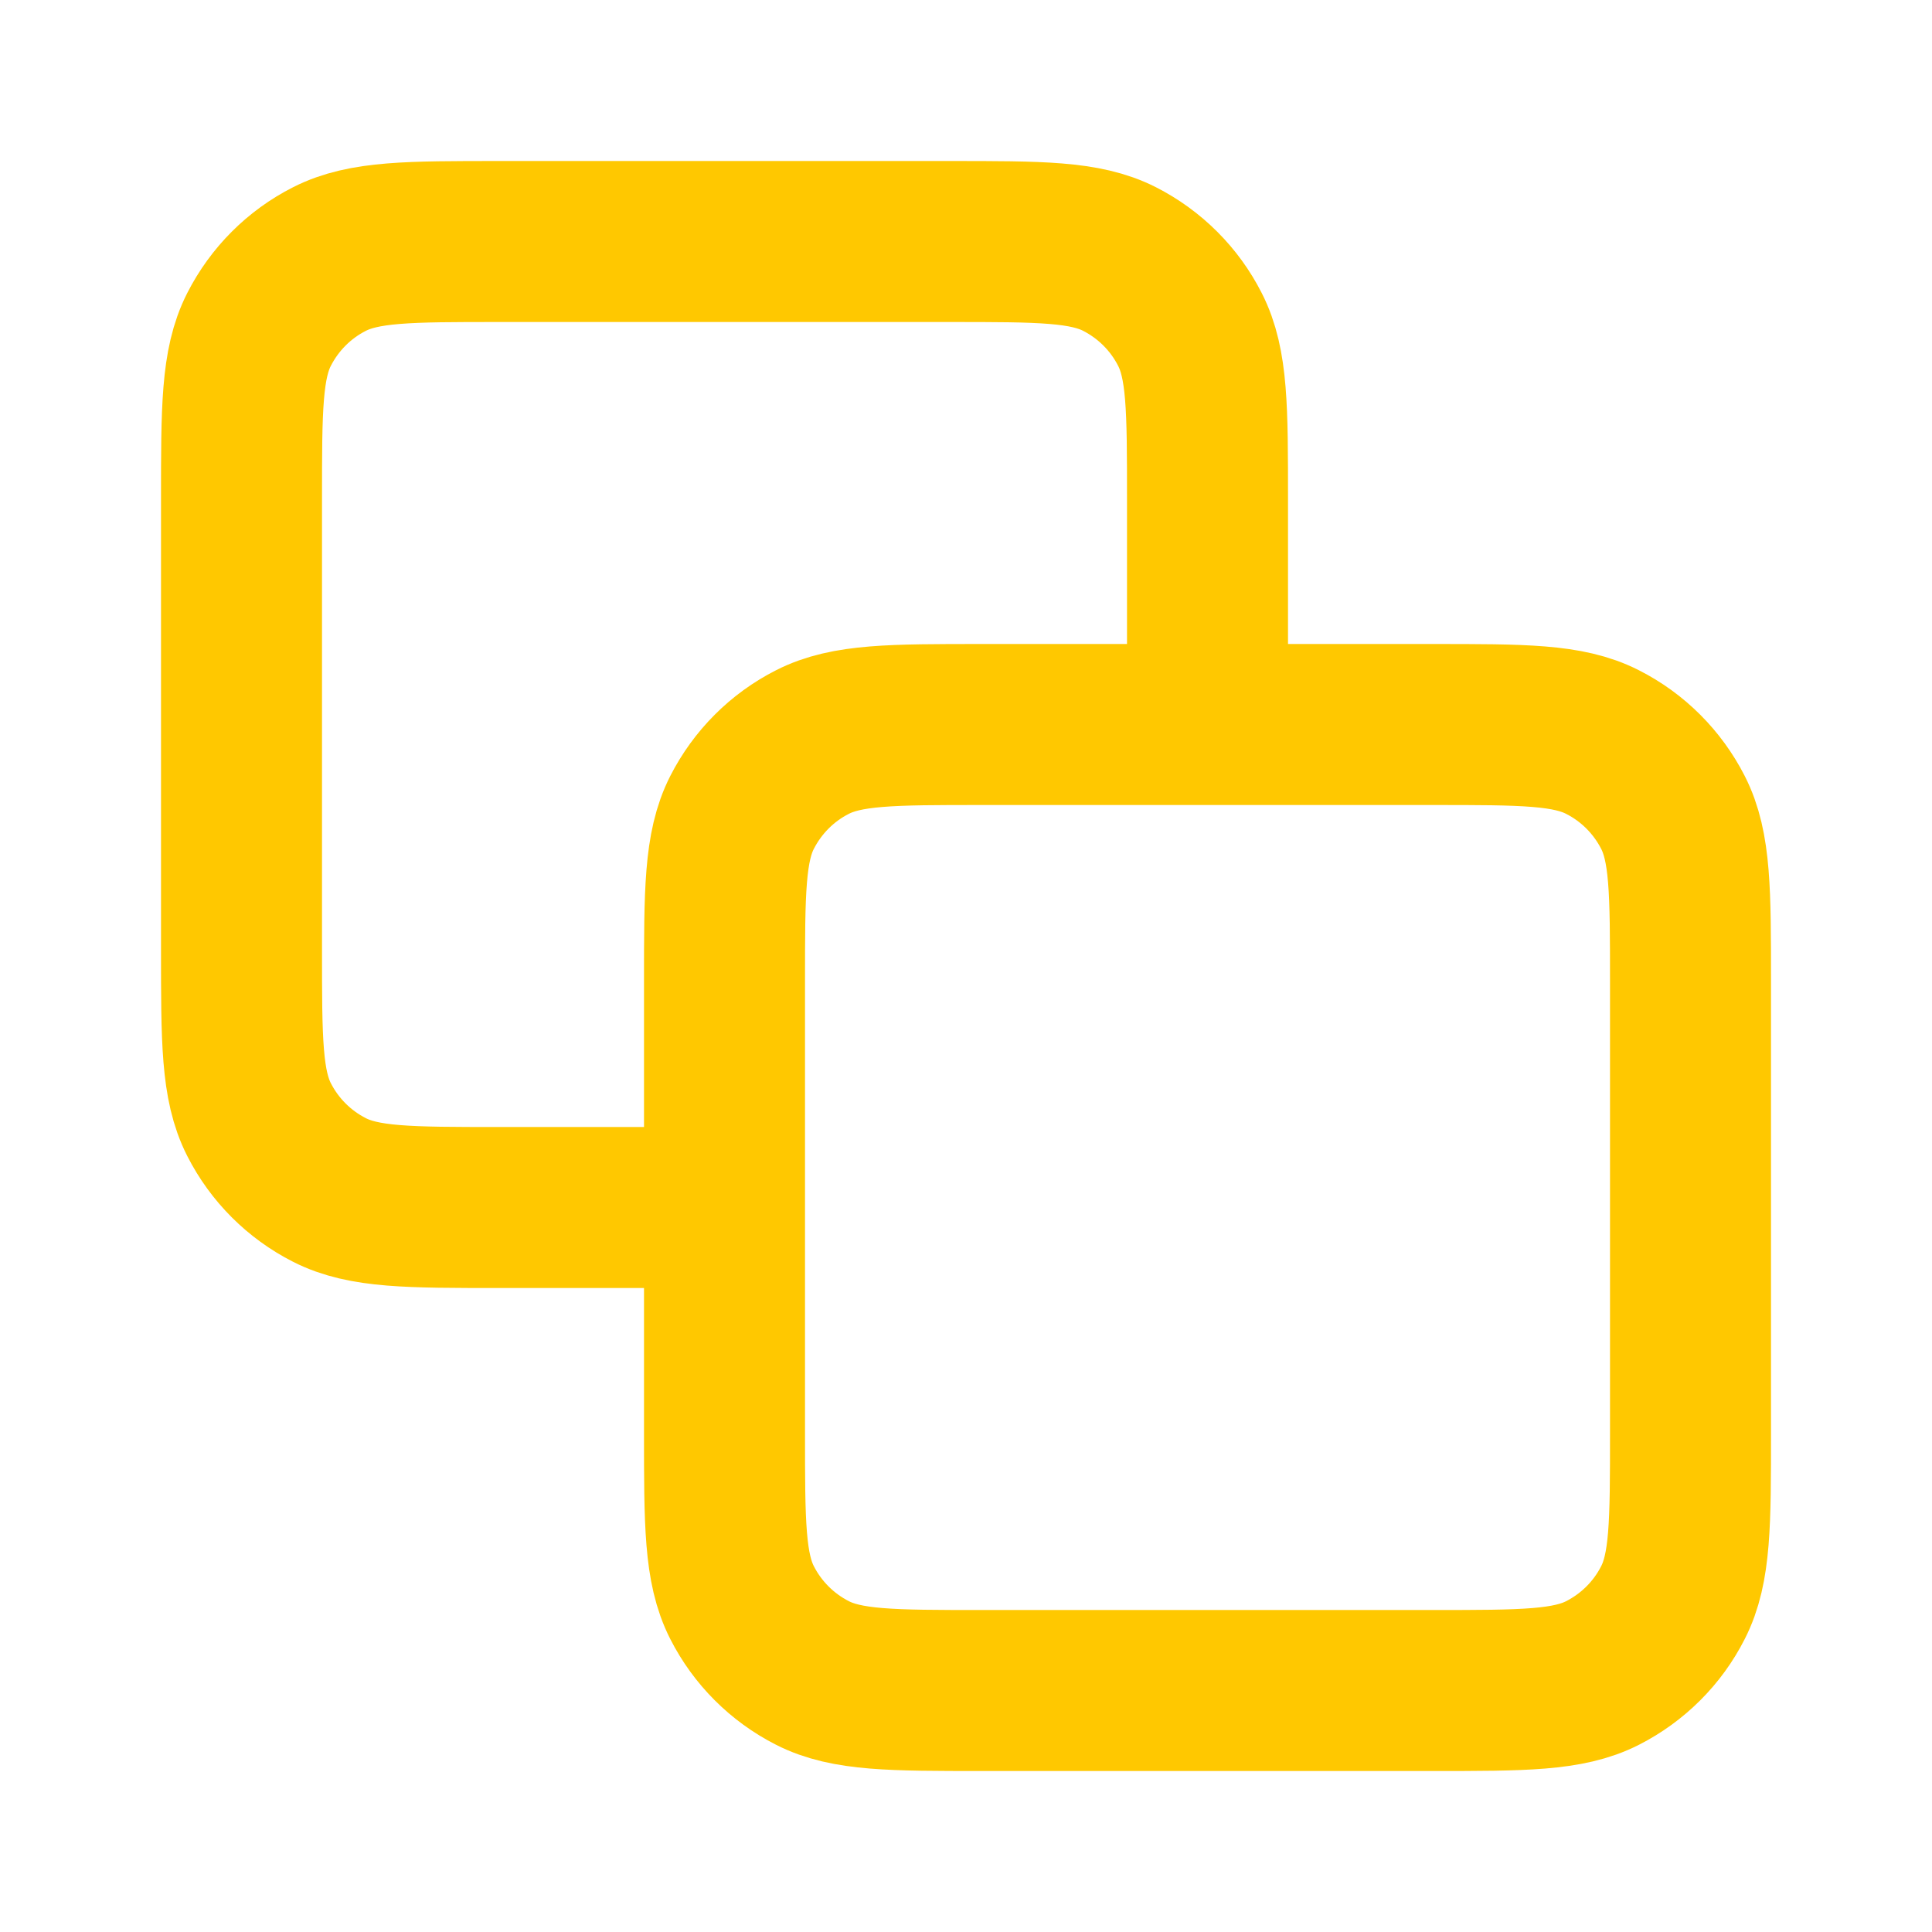
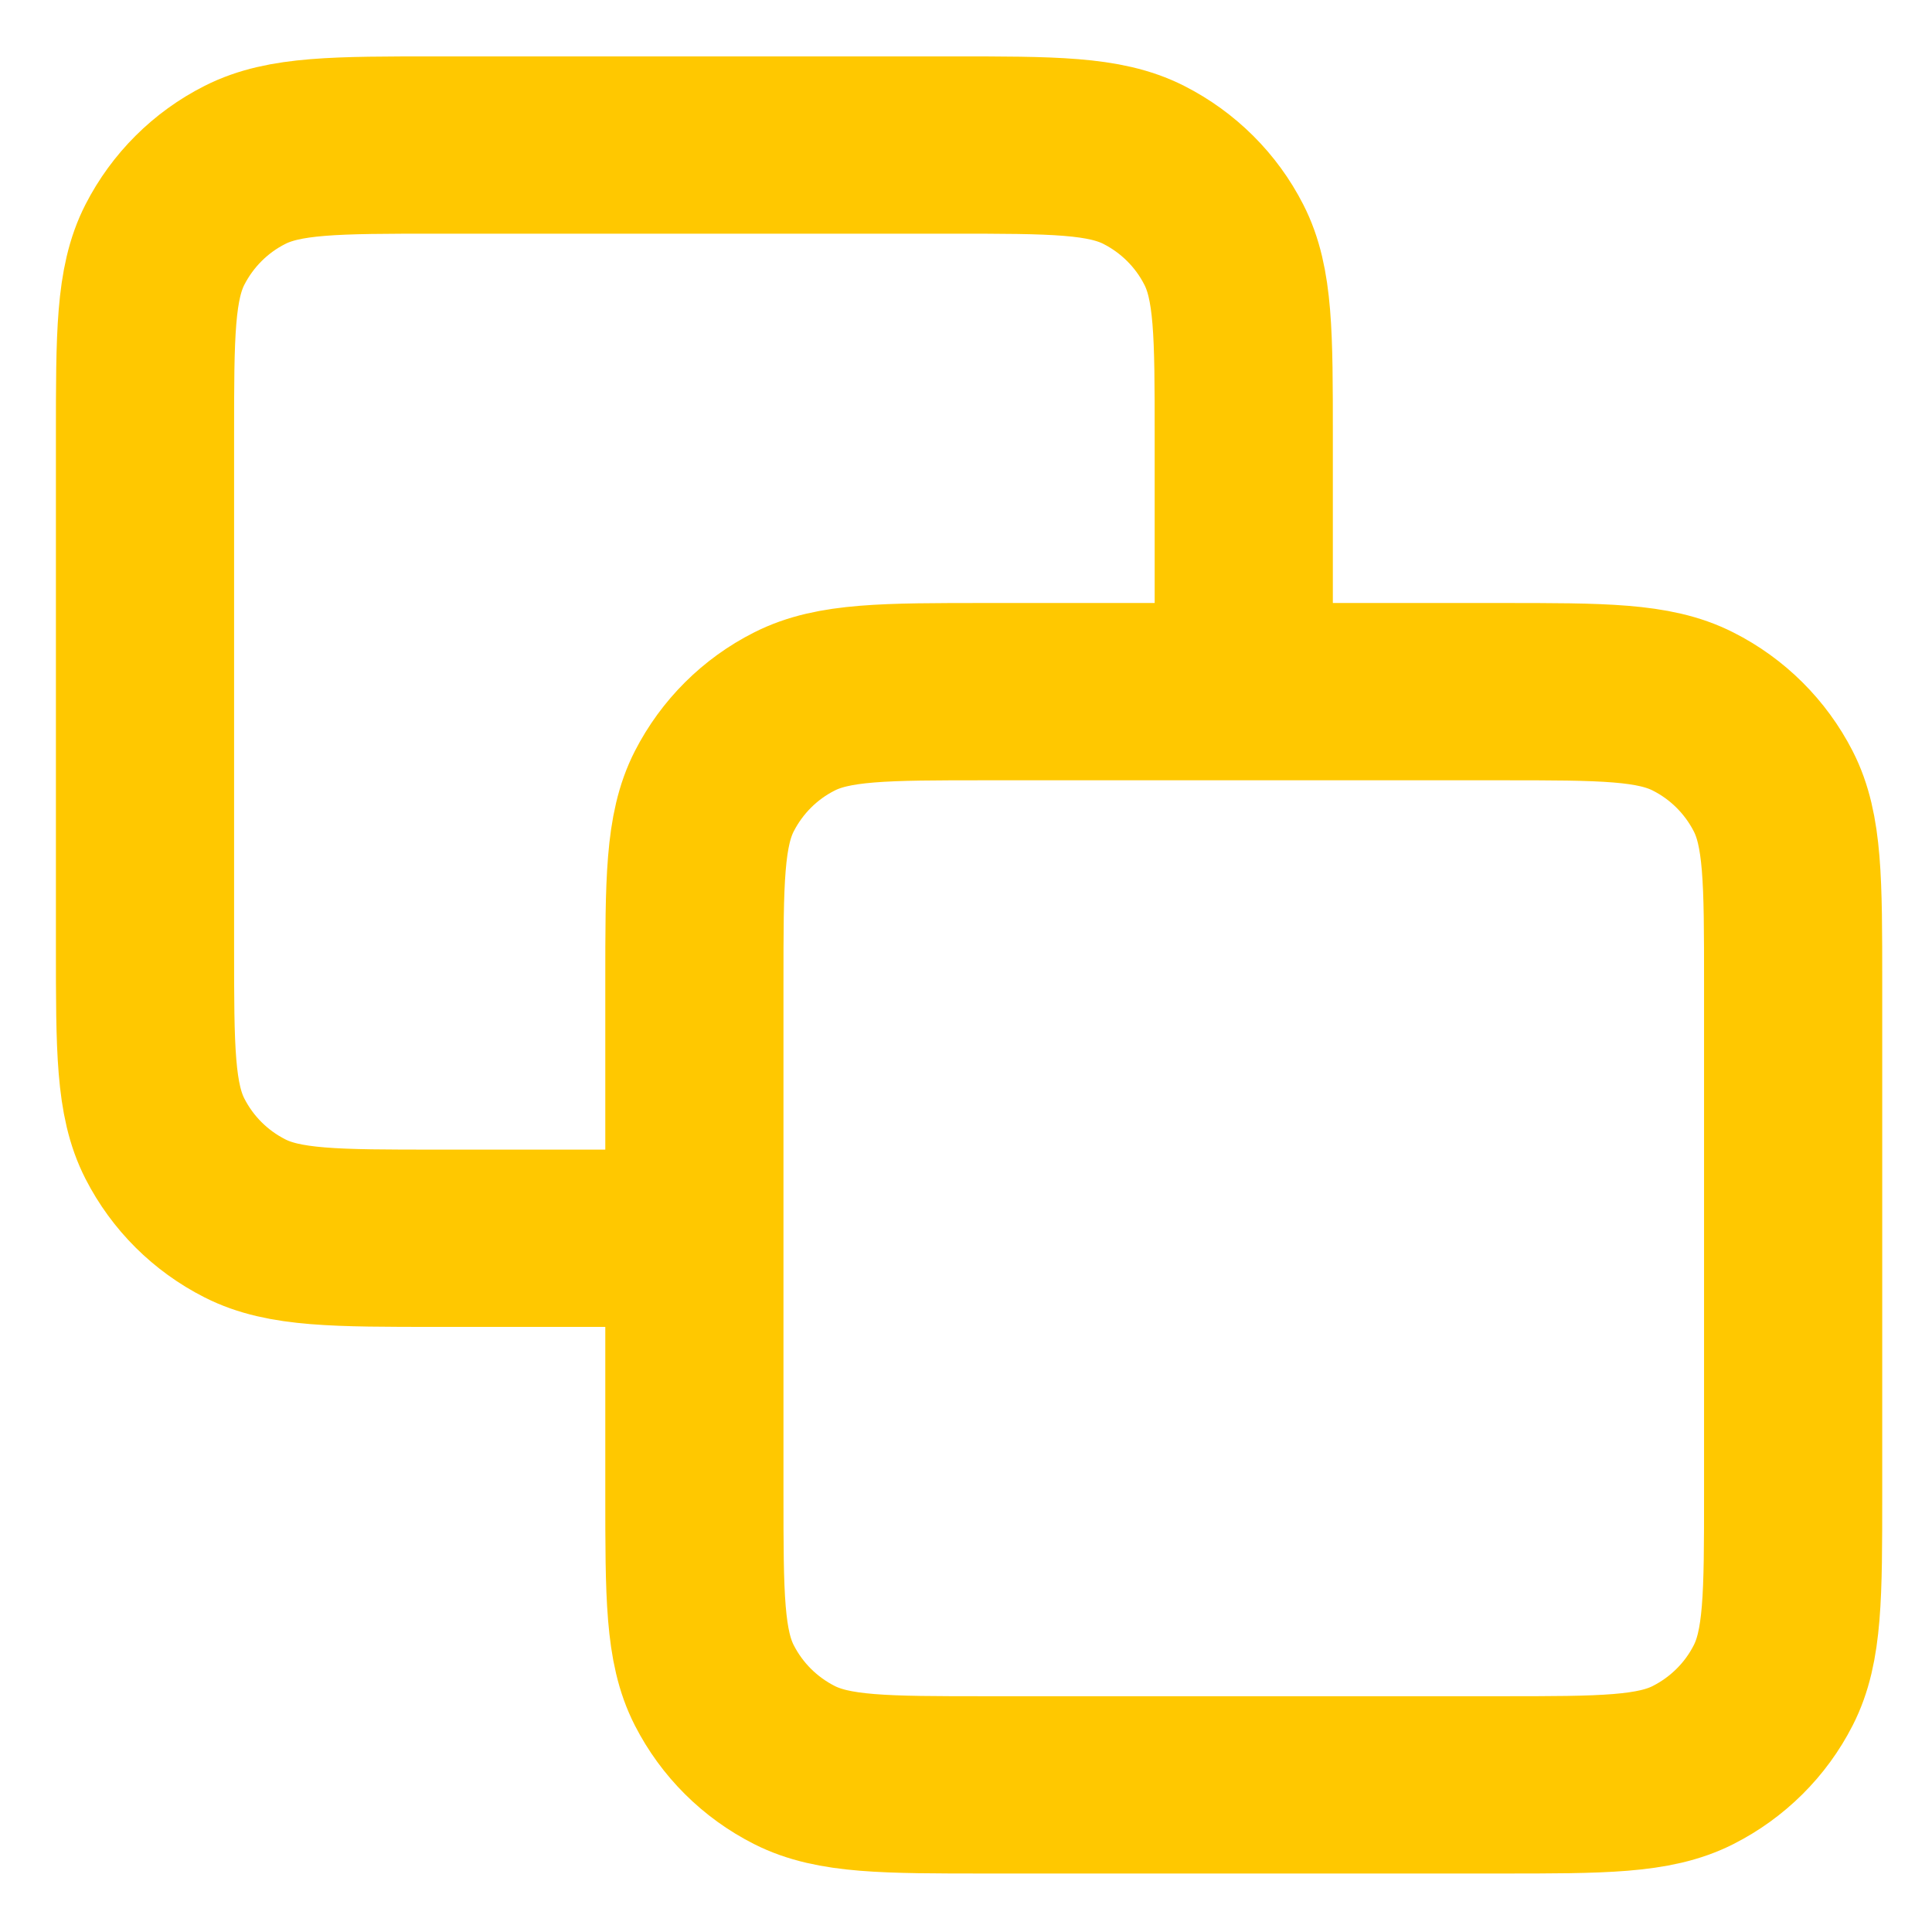
- <svg xmlns="http://www.w3.org/2000/svg" width="800px" height="800px" viewBox="0 0 24 24" fill="none" version="1.1" id="svg4">
-   <defs id="defs8" />
-   <g id="Edit / Copy" transform="rotate(-90,12.0001,12)" style="stroke:#ffc800;stroke-opacity:1">
-     <path id="Vector" d="M 9,9 V 6.2 C 9,5.08 9,4.52 9.218,4.092 9.41,3.715 9.715,3.41 10.092,3.218 10.52,3 11.08,3 12.2,3 h 5.6 c 1.12,0 1.68,0 2.108,0.218 0.376,0.192 0.683,0.497 0.874,0.874 0.218,0.428 0.218,0.988 0.218,2.108 v 5.6 c 0,1.12 0,1.68 -0.218,2.108 -0.192,0.376 -0.498,0.683 -0.875,0.874 C 19.48,15 18.921,15 17.803,15 H 15 M 9,9 H 6.2 C 5.08,9 4.52,9 4.092,9.218 3.715,9.41 3.41,9.715 3.218,10.092 3,10.52 3,11.08 3,12.2 v 5.6 c 0,1.12 0,1.68 0.218,2.108 0.192,0.376 0.497,0.683 0.874,0.874 C 4.519,21 5.079,21 6.197,21 h 5.607 c 1.118,0 1.677,0 2.104,-0.218 0.376,-0.192 0.683,-0.498 0.874,-0.875 C 15,19.48 15,18.921 15,17.803 V 15 M 9,9 h 2.8 c 1.12,0 1.68,0 2.108,0.218 0.376,0.192 0.683,0.497 0.874,0.874 C 15,10.519 15,11.079 15,12.197 V 15" style="stroke:#ffc800;stroke-width:2;stroke-linecap:round;stroke-linejoin:round;stroke-opacity:1" />
+ <svg xmlns="http://www.w3.org/2000/svg" width="50px" height="50px" viewBox="0 0 50 50" version="1.1" id="svg1" style="fill:none">
+   <defs id="defs9" />
+   <g id="Copy" transform="matrix(0,-2.357716,2.369641,0,-3.356234,53.26546)" style="stroke:#ffc800;stroke-width:1.946;stroke-miterlimit:4;stroke-dasharray:none;stroke-opacity:1">
+     <path id="Vector" d="M 9,9 V 6.2 C 9,5.08 9,4.52 9.218,4.092 9.41,3.715 9.715,3.41 10.092,3.218 10.52,3 11.08,3 12.2,3 h 5.6 c 1.12,0 1.68,0 2.108,0.218 0.376,0.192 0.683,0.497 0.874,0.874 0.218,0.428 0.218,0.988 0.218,2.108 v 5.6 c 0,1.12 0,1.68 -0.218,2.108 -0.192,0.376 -0.498,0.683 -0.875,0.874 C 19.48,15 18.921,15 17.803,15 H 15 M 9,9 H 6.2 C 5.08,9 4.52,9 4.092,9.218 3.715,9.41 3.41,9.715 3.218,10.092 3,10.52 3,11.08 3,12.2 v 5.6 c 0,1.12 0,1.68 0.218,2.108 0.192,0.376 0.497,0.683 0.874,0.874 C 4.519,21 5.079,21 6.197,21 h 5.607 c 1.118,0 1.677,0 2.104,-0.218 0.376,-0.192 0.683,-0.498 0.874,-0.875 C 15,19.48 15,18.921 15,17.803 V 15 M 9,9 h 2.8 c 1.12,0 1.68,0 2.108,0.218 0.376,0.192 0.683,0.497 0.874,0.874 C 15,10.519 15,11.079 15,12.197 V 15" style="stroke:#ffc800;stroke-width:1.946;stroke-linecap:round;stroke-linejoin:round;stroke-miterlimit:4;stroke-dasharray:none;stroke-opacity:1" />
  </g>
</svg>
